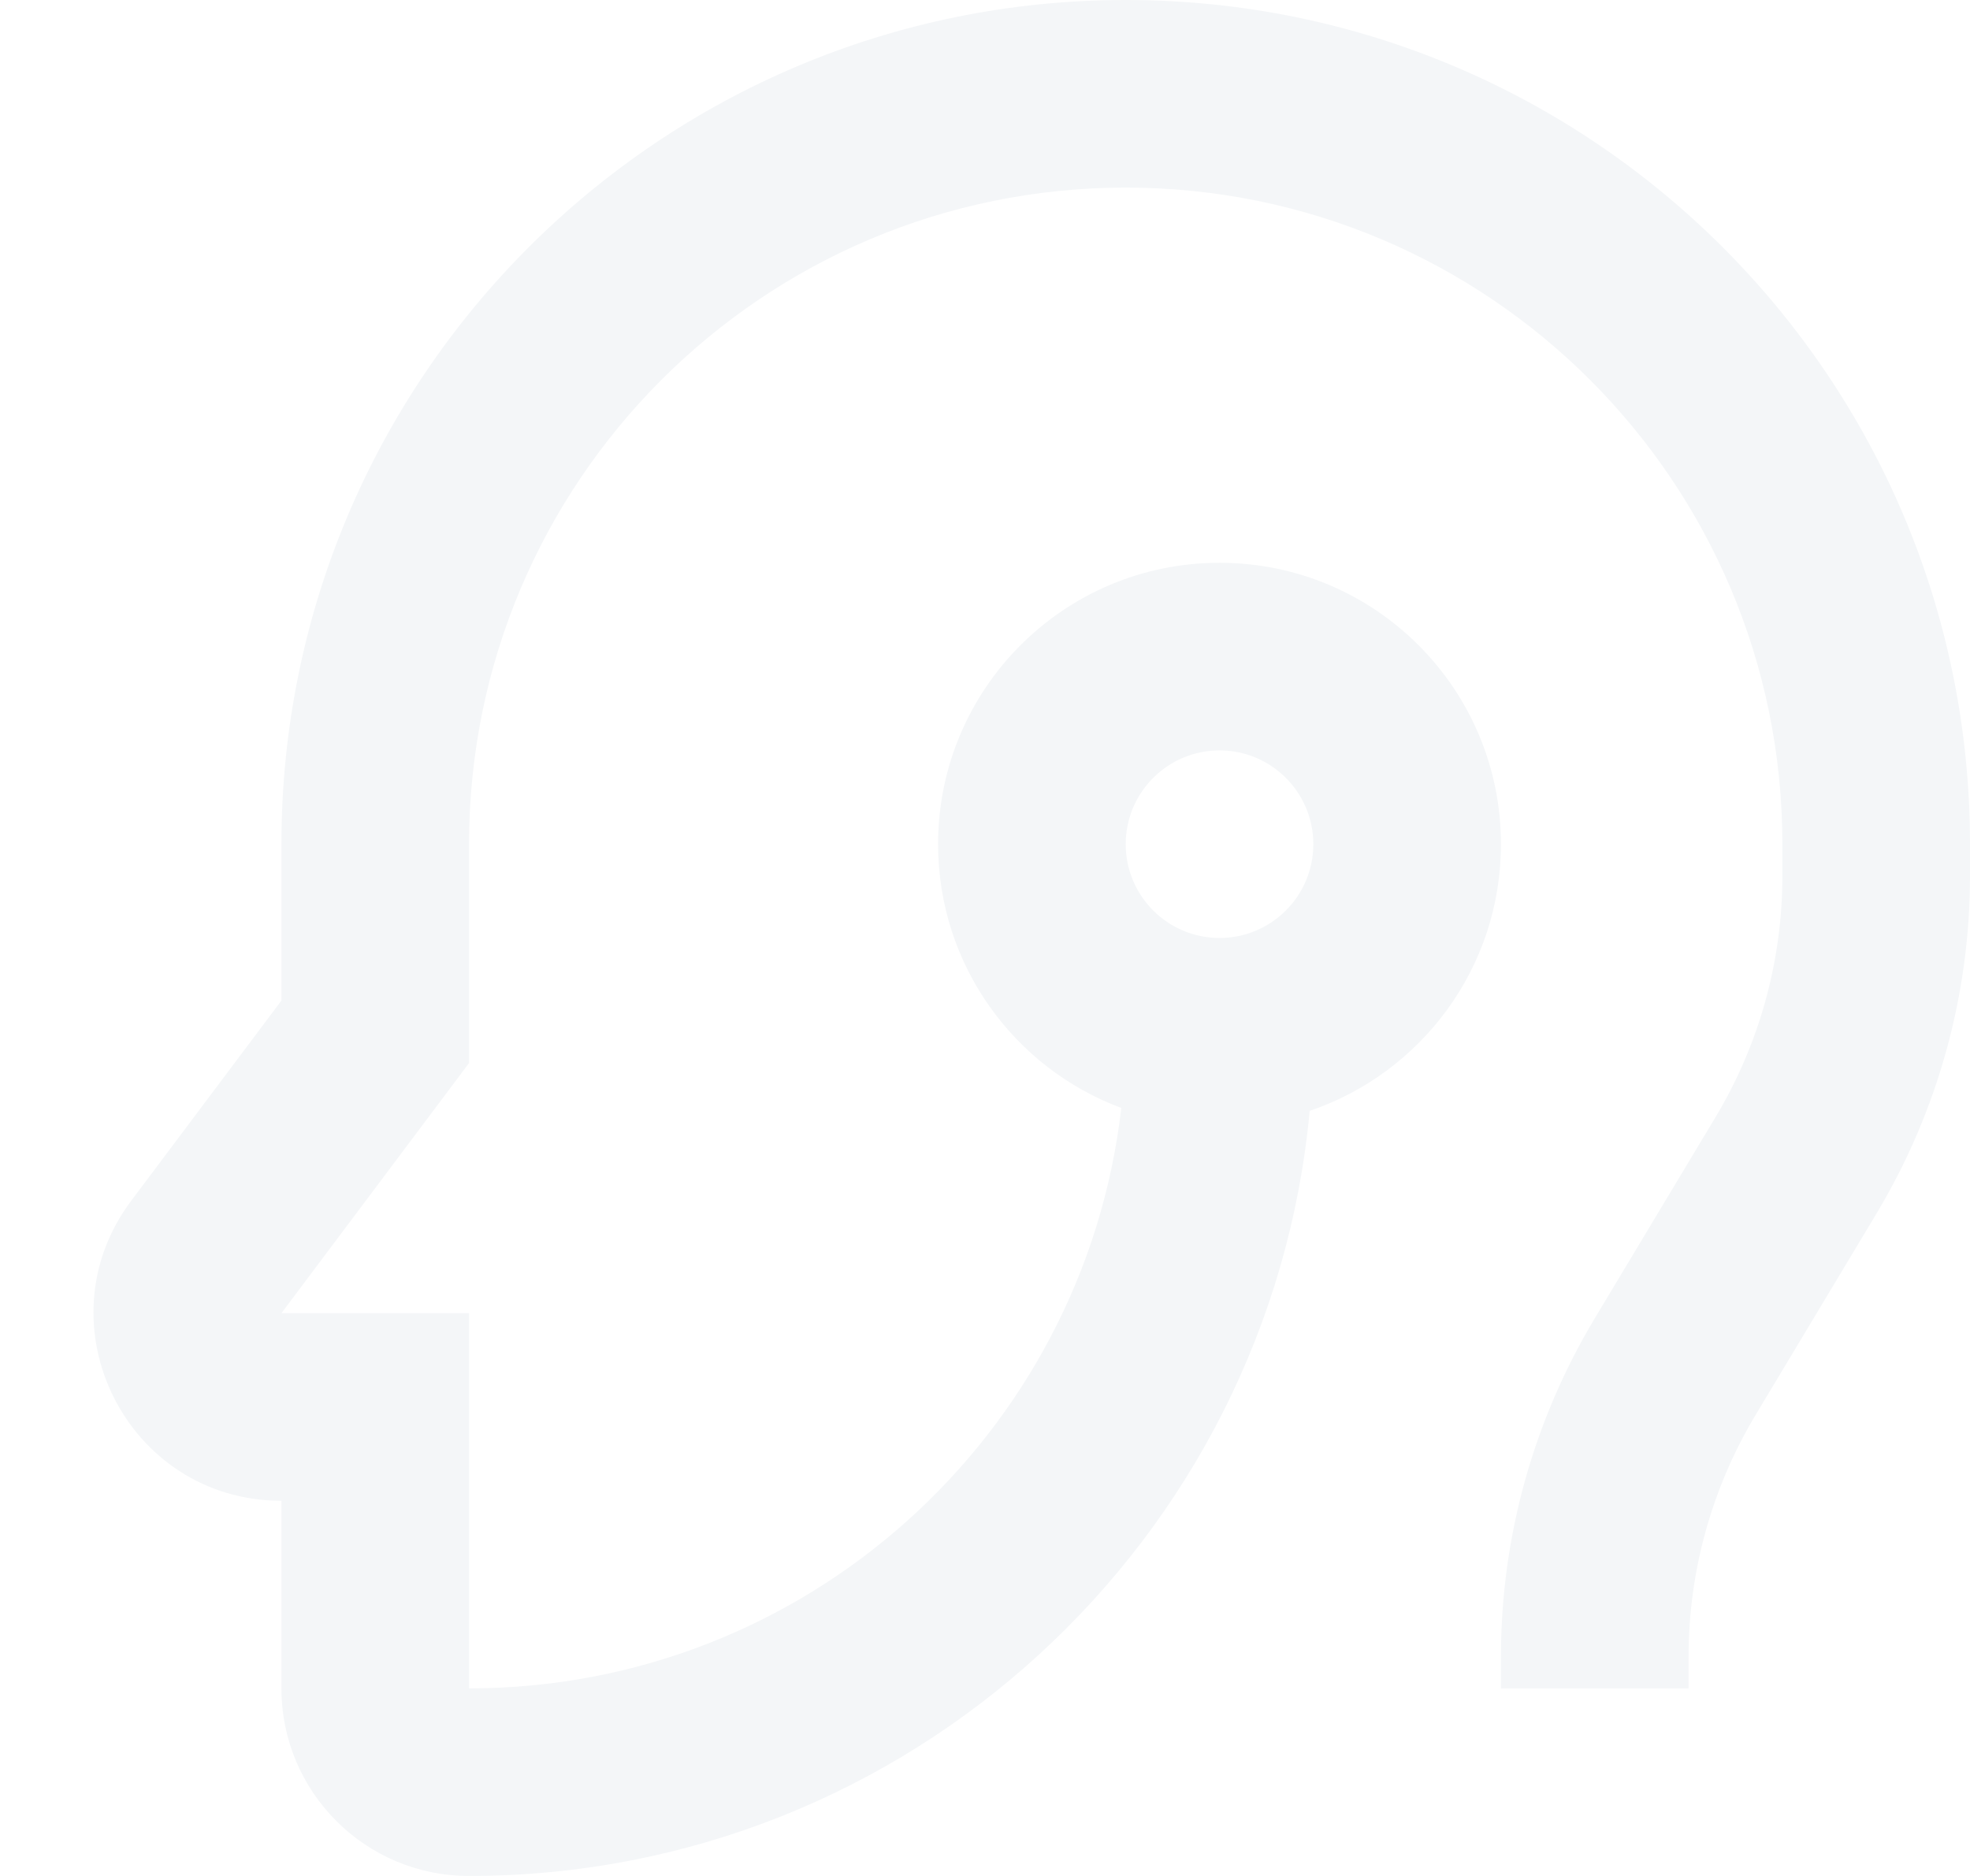
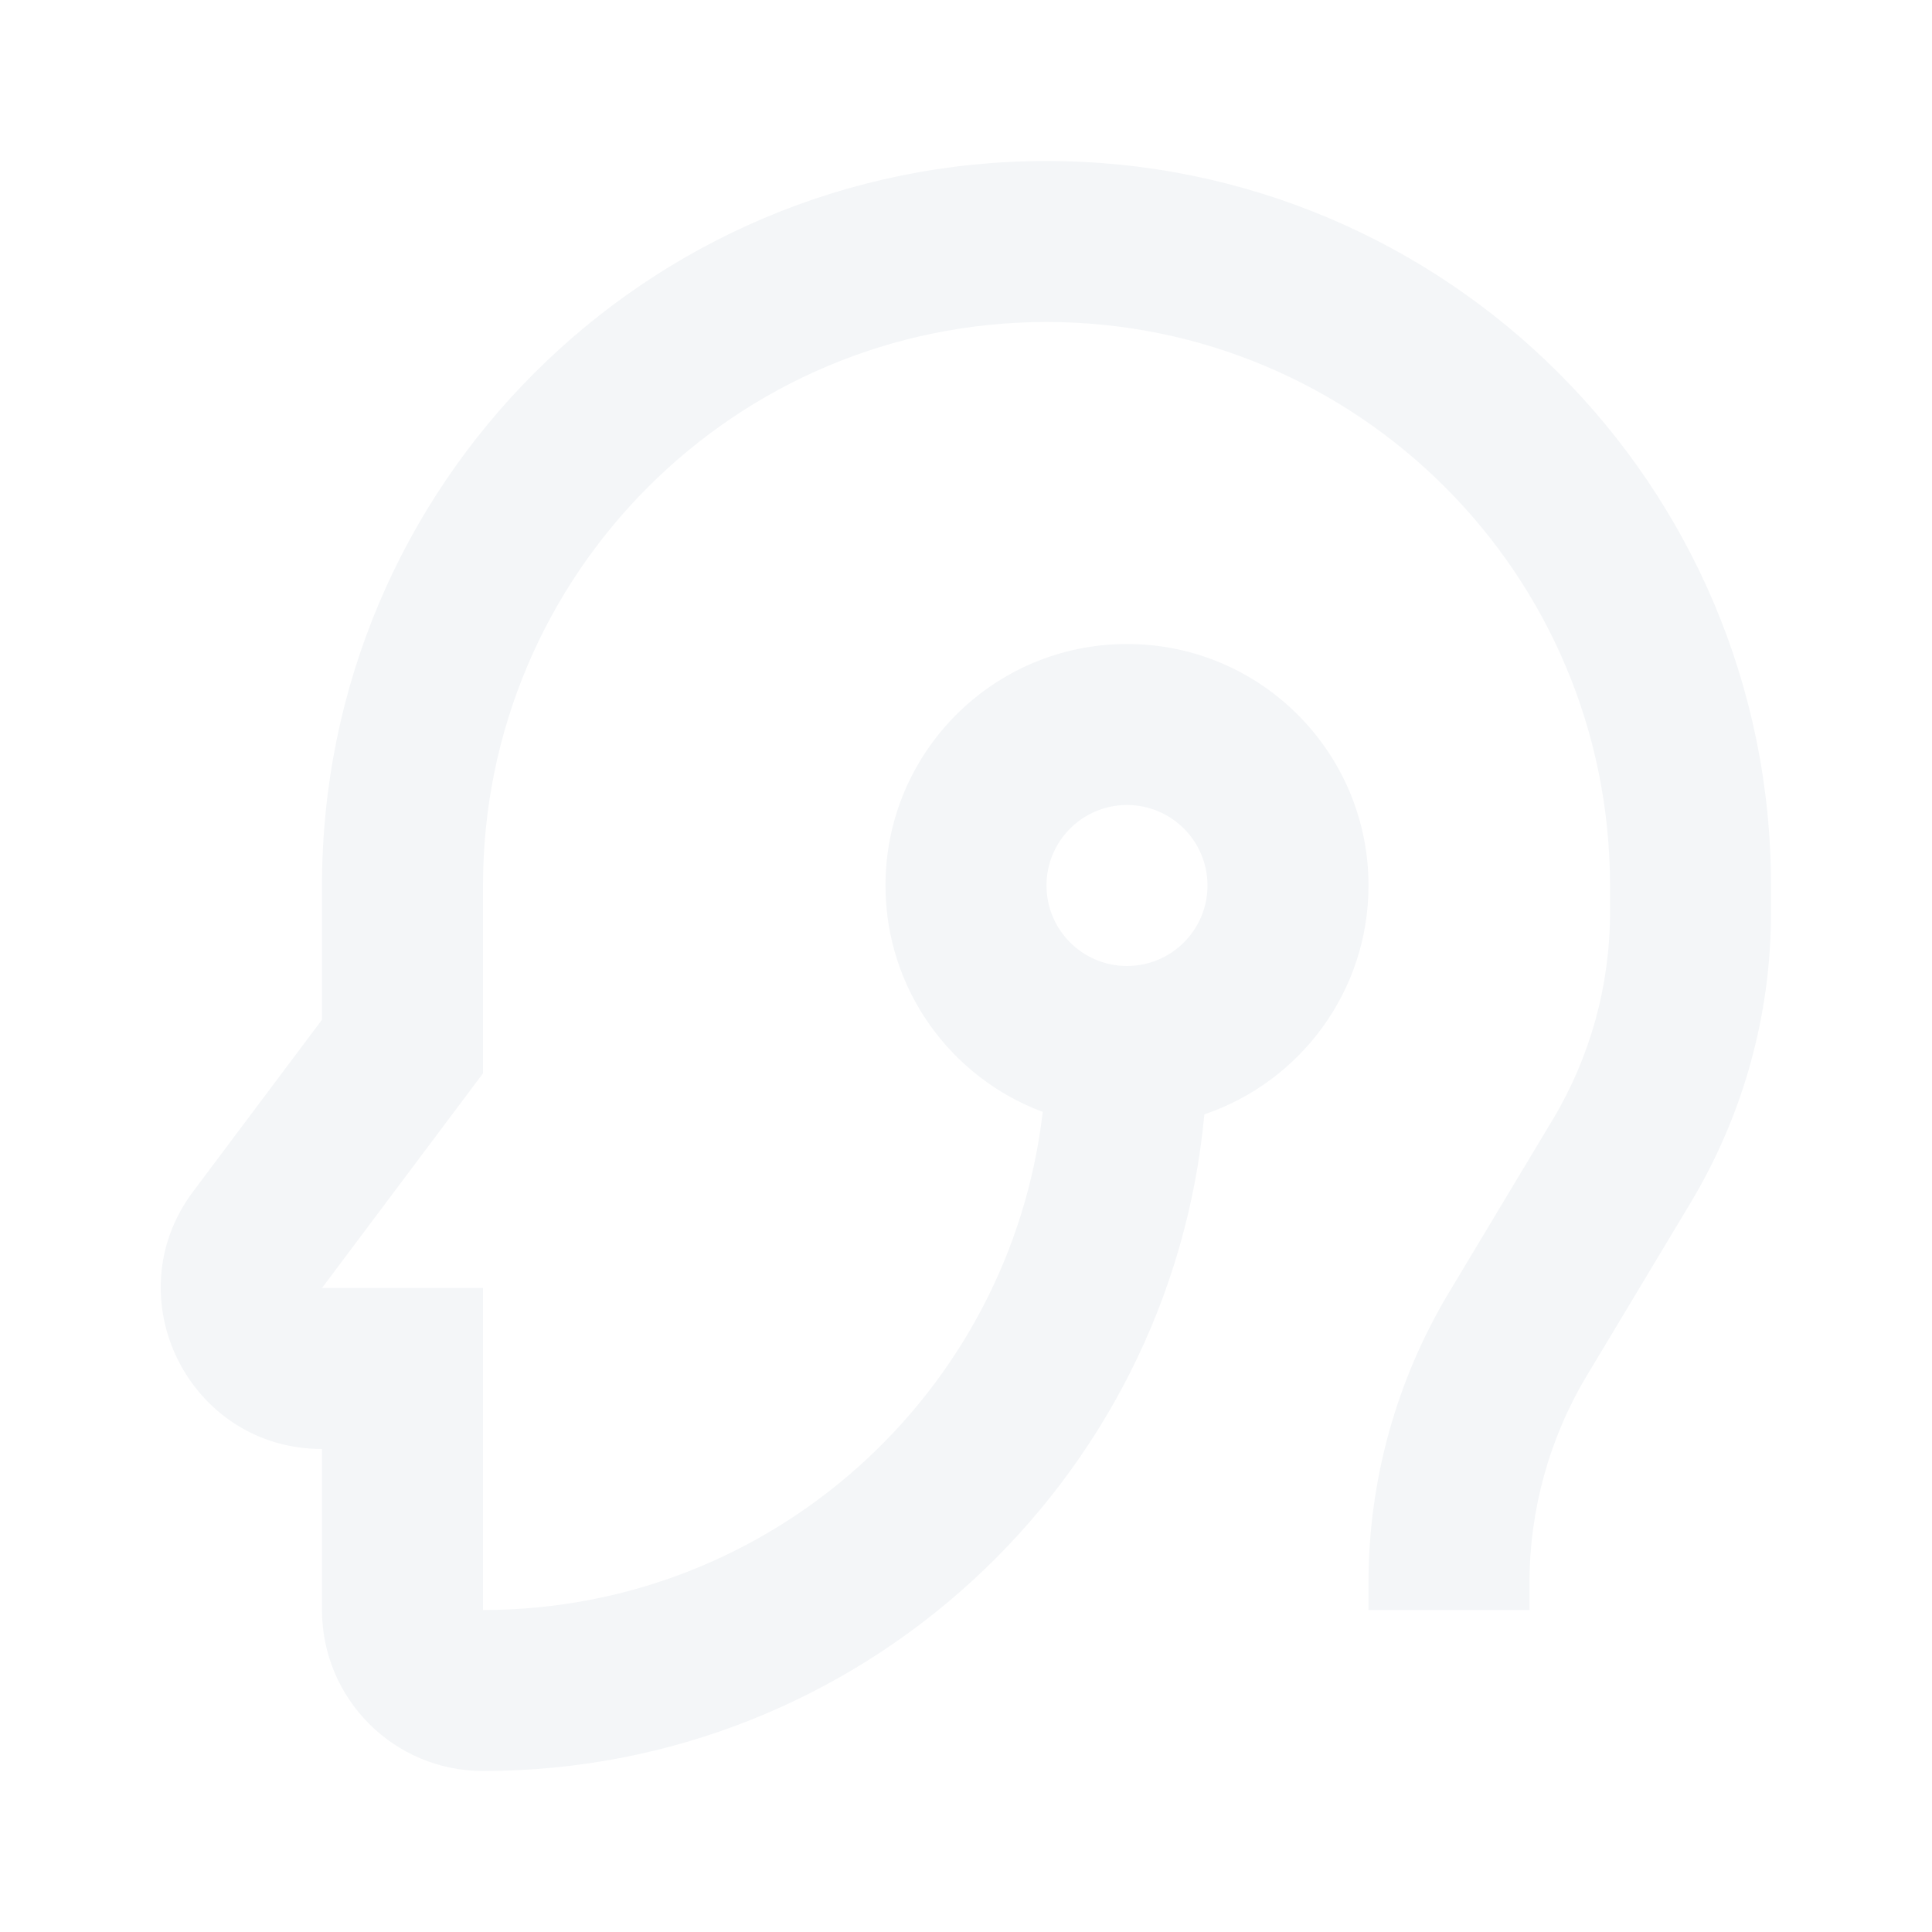
- <svg xmlns="http://www.w3.org/2000/svg" width="21" height="20" viewBox="0 0 21 20" fill="none">
-   <path fill-rule="evenodd" clip-rule="evenodd" d="M5 9C5 5.134 8.134 2 12 2C15.866 2 19 5.134 19 9V9.338C19 10.244 18.754 11.133 18.287 11.911L16.997 14.06C16.345 15.148 16 16.393 16 17.662V18H18V17.662C18 16.756 18.246 15.867 18.712 15.089L20.002 12.94C20.655 11.852 21 10.607 21 9.338V9C21 4.029 16.971 0 12 0C7.029 0 3 4.029 3 9V10.667L1.4 12.8C0.411 14.118 1.352 16 3 16V18C3 19.105 3.895 20 5 20C9.686 20 13.536 16.418 13.961 11.843C15.146 11.442 16 10.321 16 9C16 7.343 14.657 6 13 6C11.343 6 10 7.343 10 9C10 10.289 10.813 11.388 11.953 11.812C11.551 15.296 8.591 18 5 18V15V14H4H3L4.8 11.6L5 11.333V11V9ZM12 9C12 8.448 12.448 8 13 8C13.552 8 14 8.448 14 9C14 9.552 13.552 10 13 10C12.448 10 12 9.552 12 9Z" fill="#F4F6F8" />
+ <svg xmlns="http://www.w3.org/2000/svg" width="24" height="24" viewBox="0 0 24 24" fill="none">
+   <path fill-rule="evenodd" clip-rule="evenodd" d="M6 11C6 7.134 9.134 4 13 4C16.866 4 20 7.134 20 11V11.338C20 12.244 19.754 13.133 19.287 13.911L17.997 16.06C17.345 17.148 17 18.393 17 19.662V20H19V19.662C19 18.756 19.246 17.866 19.712 17.089L21.002 14.94C21.655 13.852 22 12.607 22 11.338V11C22 6.029 17.971 2 13 2C8.029 2 4 6.029 4 11V12.667L2.4 14.8C1.411 16.119 2.352 18 4 18V20C4 21.105 4.895 22 6 22C10.686 22 14.536 18.418 14.961 13.843C16.146 13.442 17 12.321 17 11C17 9.343 15.657 8 14 8C12.343 8 11 9.343 11 11C11 12.289 11.813 13.388 12.953 13.812C12.551 17.296 9.591 20 6 20V17V16H5H4L5.8 13.6L6 13.333V13V11ZM13 11C13 10.448 13.448 10 14 10C14.552 10 15 10.448 15 11C15 11.552 14.552 12 14 12C13.448 12 13 11.552 13 11Z" fill="#F4F6F8" />
</svg>
